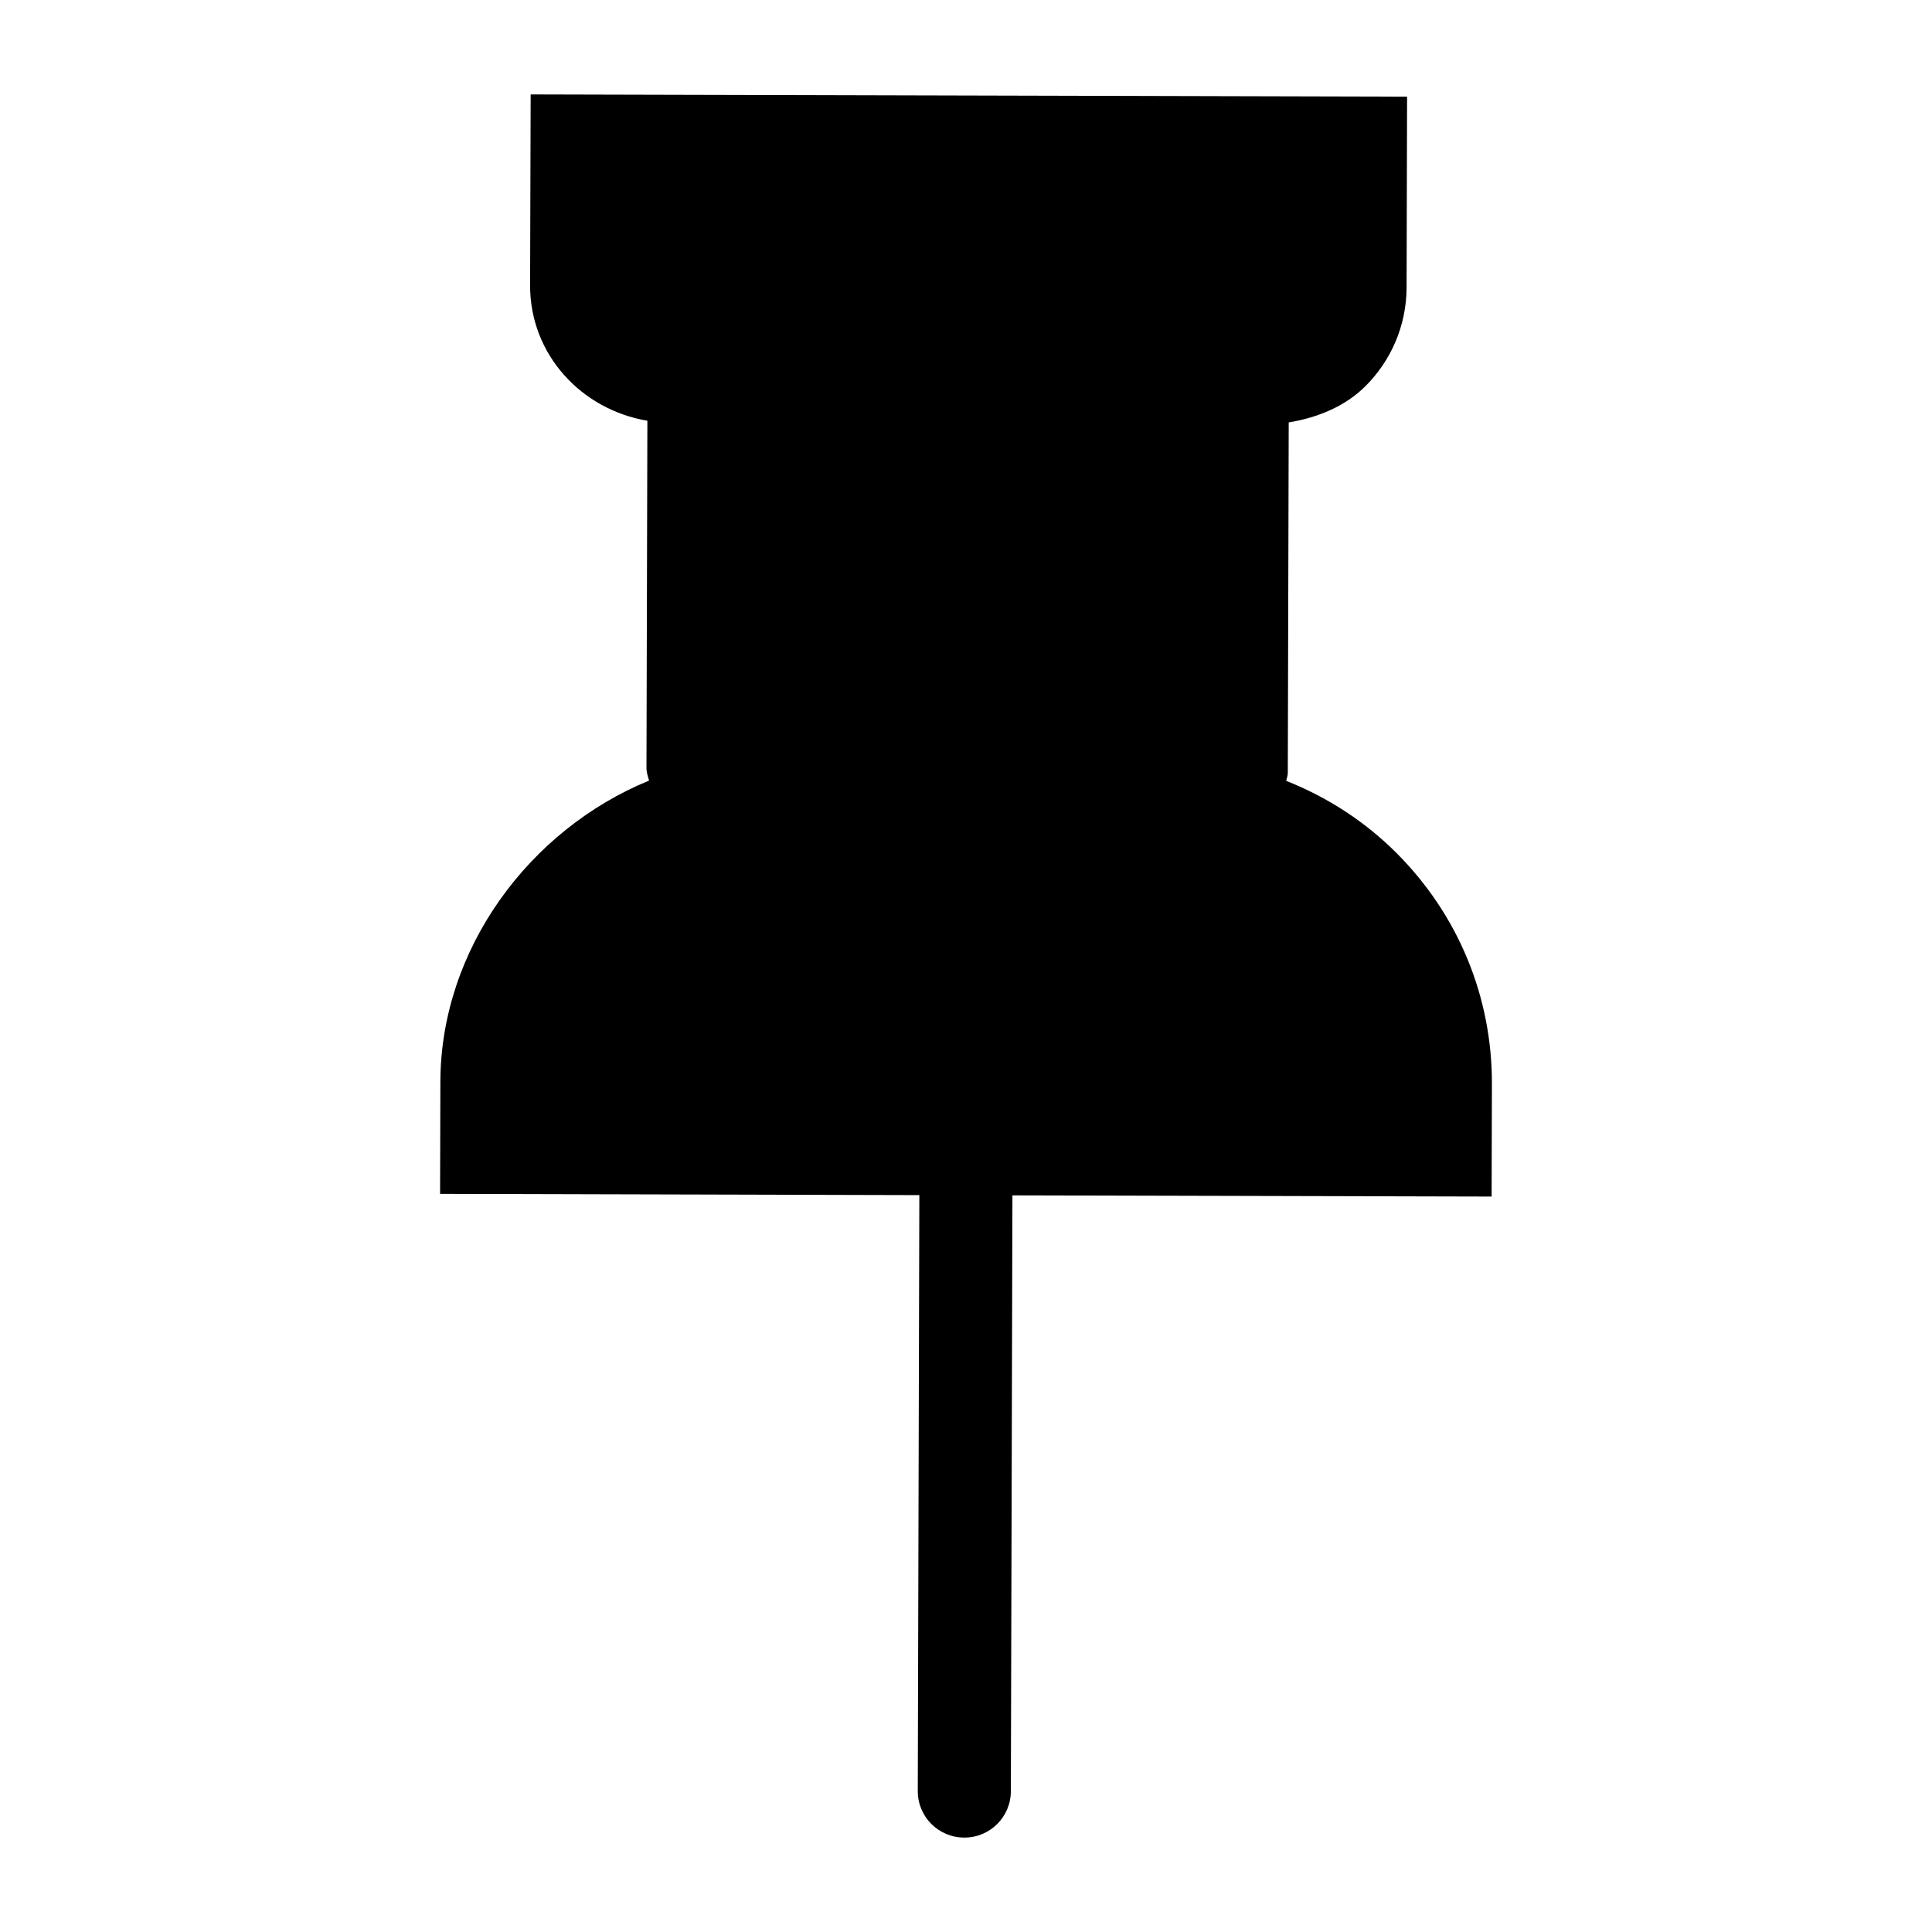
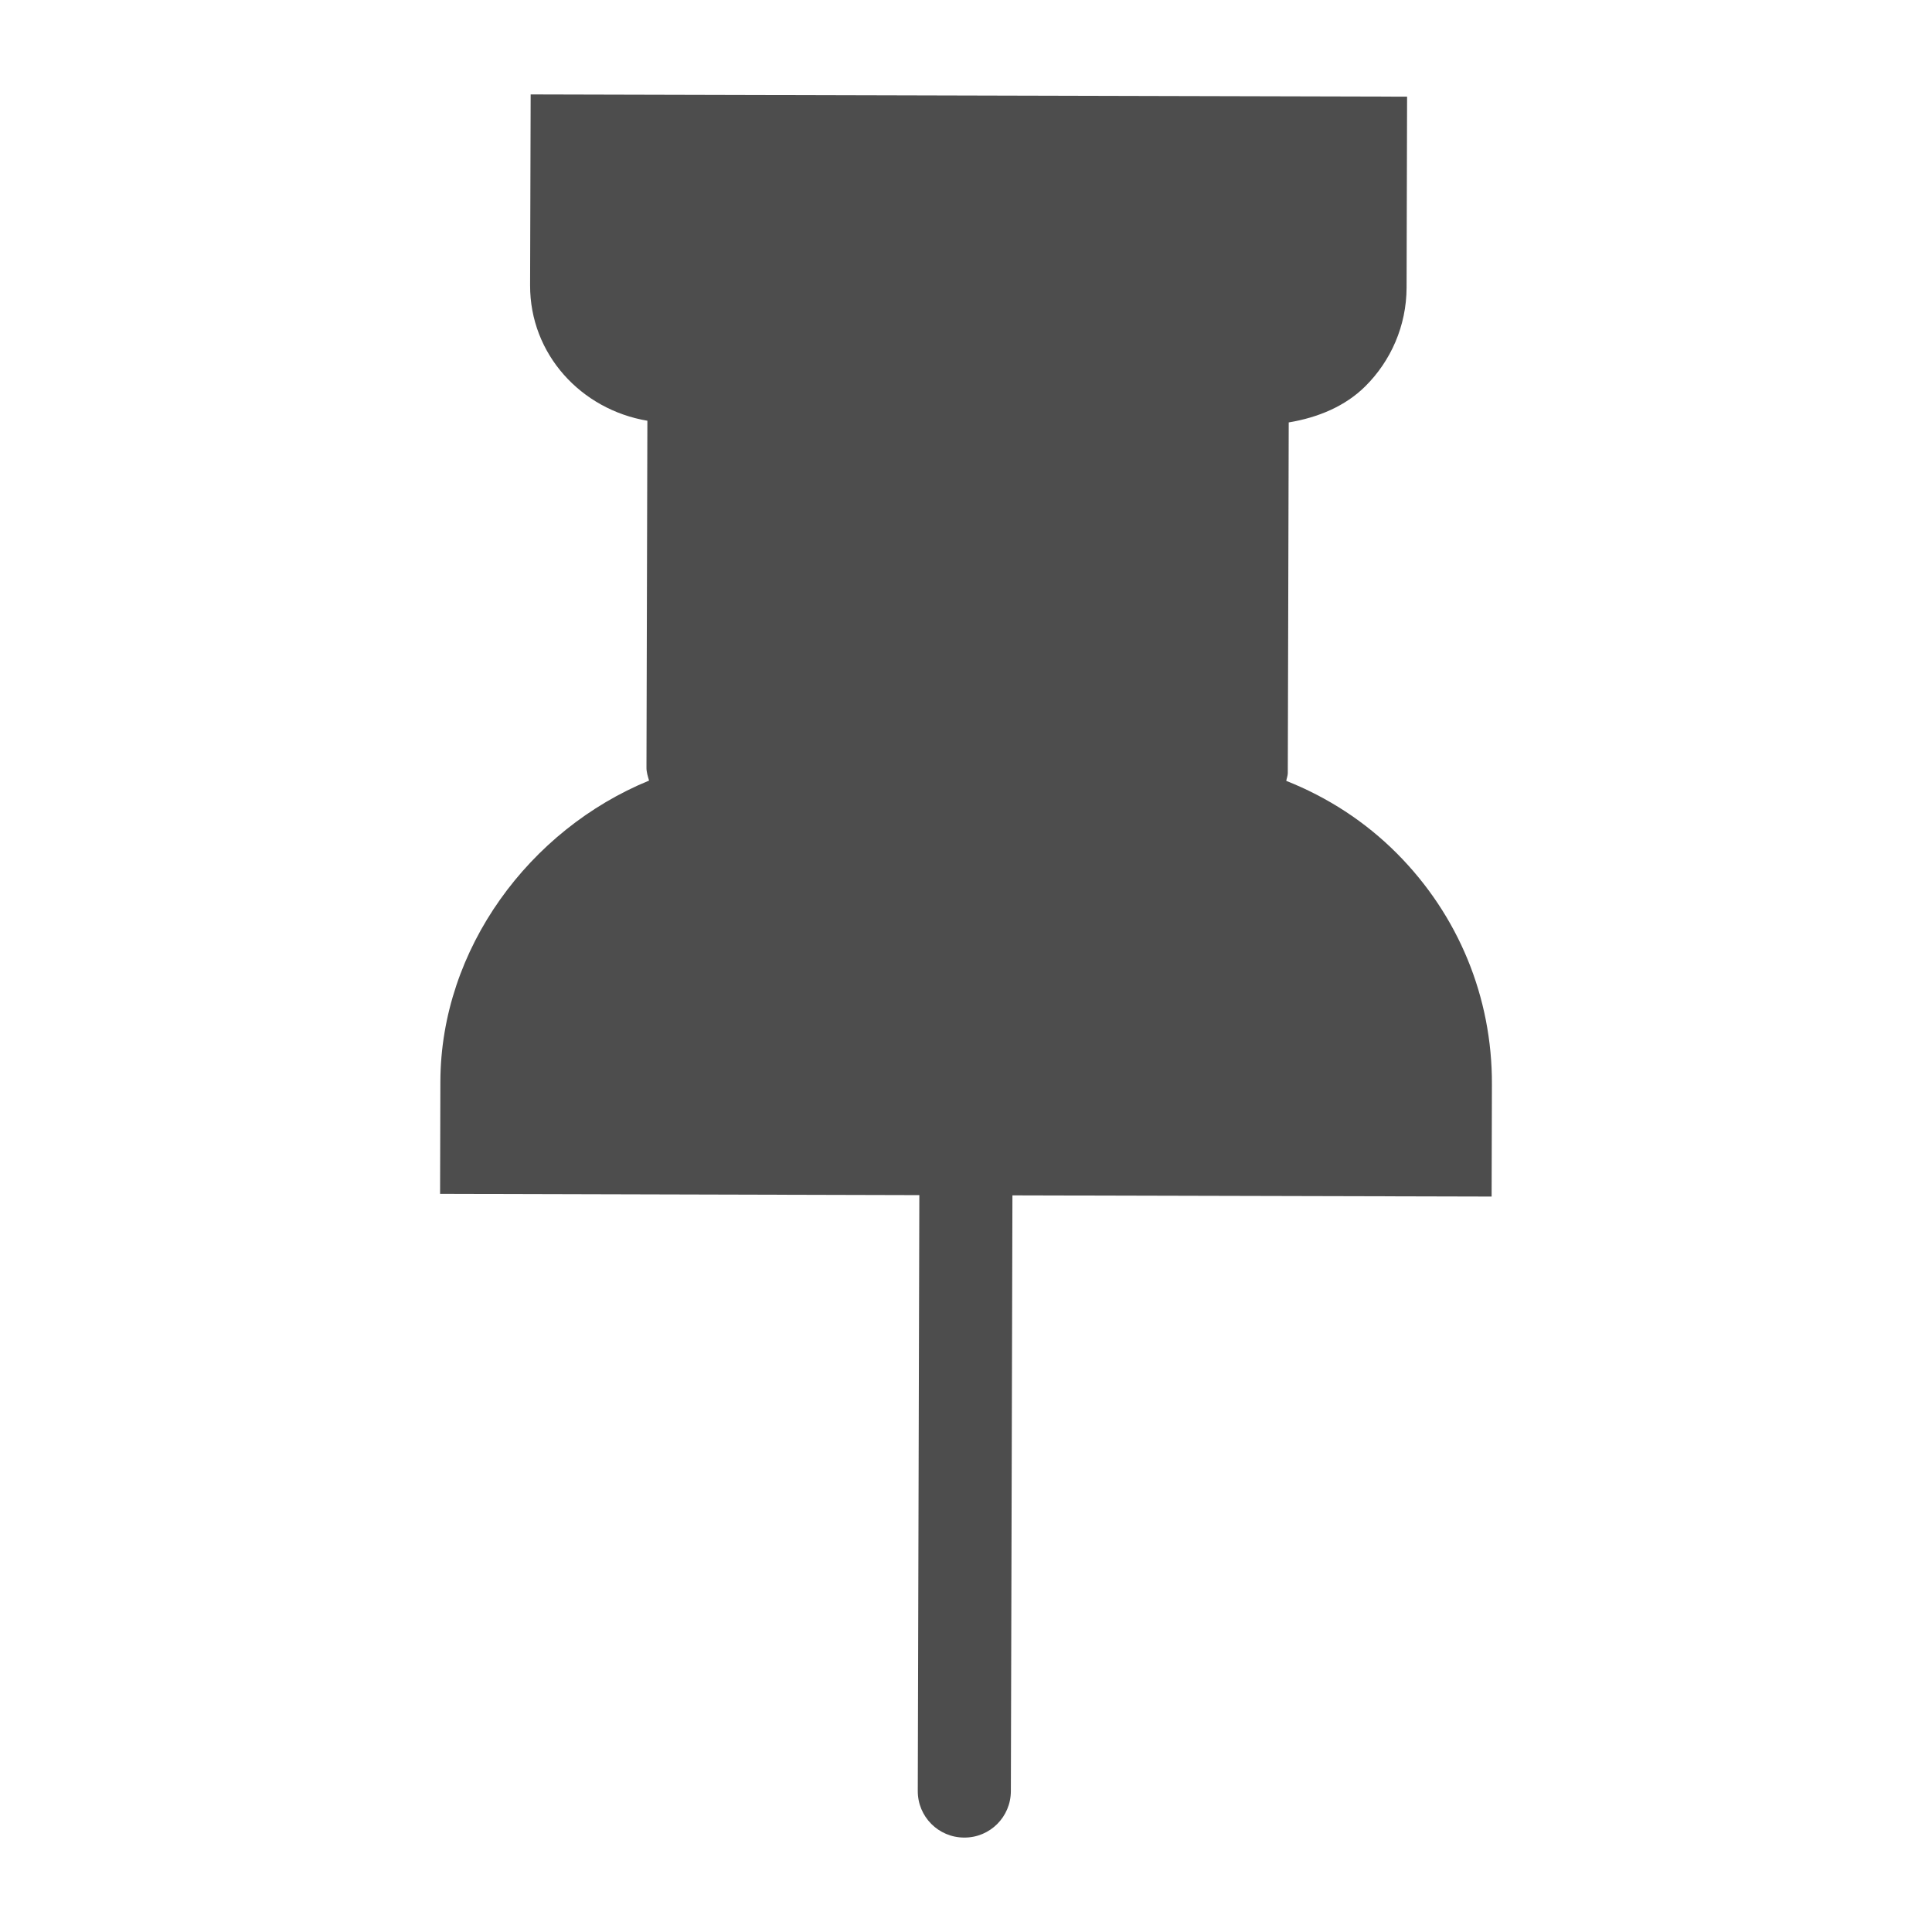
<svg xmlns="http://www.w3.org/2000/svg" fill="#000000" width="800px" height="800px" viewBox="0 0 1920 1920" version="1.1" id="svg1">
  <defs id="defs1" />
-   <path d="M 527.364,93.842 526.801,283.504 c -0.181,68.695 50.901,123.589 116.558,134.622 l -0.906,344.52 c -0.078,4.645 1.351,8.836 2.583,13.091 C 526.36,824.362 438.054,942.744 437.641,1074.834 l -0.292,111.613 476.282,1.252 -1.557,592.083 c -0.133,25.58 20.552,46.374 46.133,46.376 12.757,0.098 24.351,-5.04 32.747,-13.392 8.396,-8.352 13.595,-19.919 13.628,-32.742 l 1.556,-592.082 476.217,1.186 0.293,-111.613 c 0.293,-86.423 -33.187,-167.833 -94.262,-229.231 -31.843,-32.01 -69.397,-56.12 -110.114,-72.256 0.399,-2.616 1.518,-5.034 1.525,-7.781 l 0.916,-348.446 c 29.127,-4.83 56.176,-16.077 76.183,-35.978 25.189,-25.057 40.851,-59.821 40.95,-98.028 l 0.5,-189.728 z" fill-rule="evenodd" id="path1" style="fill:#000000;fill-opacity:1;fill-rule:evenodd;stroke-width:0.82;stroke-dasharray:none" />
+   <path d="M 527.364,93.842 526.801,283.504 c -0.181,68.695 50.901,123.589 116.558,134.622 l -0.906,344.52 c -0.078,4.645 1.351,8.836 2.583,13.091 C 526.36,824.362 438.054,942.744 437.641,1074.834 l -0.292,111.613 476.282,1.252 -1.557,592.083 c -0.133,25.58 20.552,46.374 46.133,46.376 12.757,0.098 24.351,-5.04 32.747,-13.392 8.396,-8.352 13.595,-19.919 13.628,-32.742 l 1.556,-592.082 476.217,1.186 0.293,-111.613 c 0.293,-86.423 -33.187,-167.833 -94.262,-229.231 -31.843,-32.01 -69.397,-56.12 -110.114,-72.256 0.399,-2.616 1.518,-5.034 1.525,-7.781 l 0.916,-348.446 c 29.127,-4.83 56.176,-16.077 76.183,-35.978 25.189,-25.057 40.851,-59.821 40.95,-98.028 l 0.5,-189.728 z" fill-rule="evenodd" id="path1" style="fill:#4d4d4d;fill-opacity:1;fill-rule:evenodd;stroke-width:0.82;stroke-dasharray:none" />
</svg>
